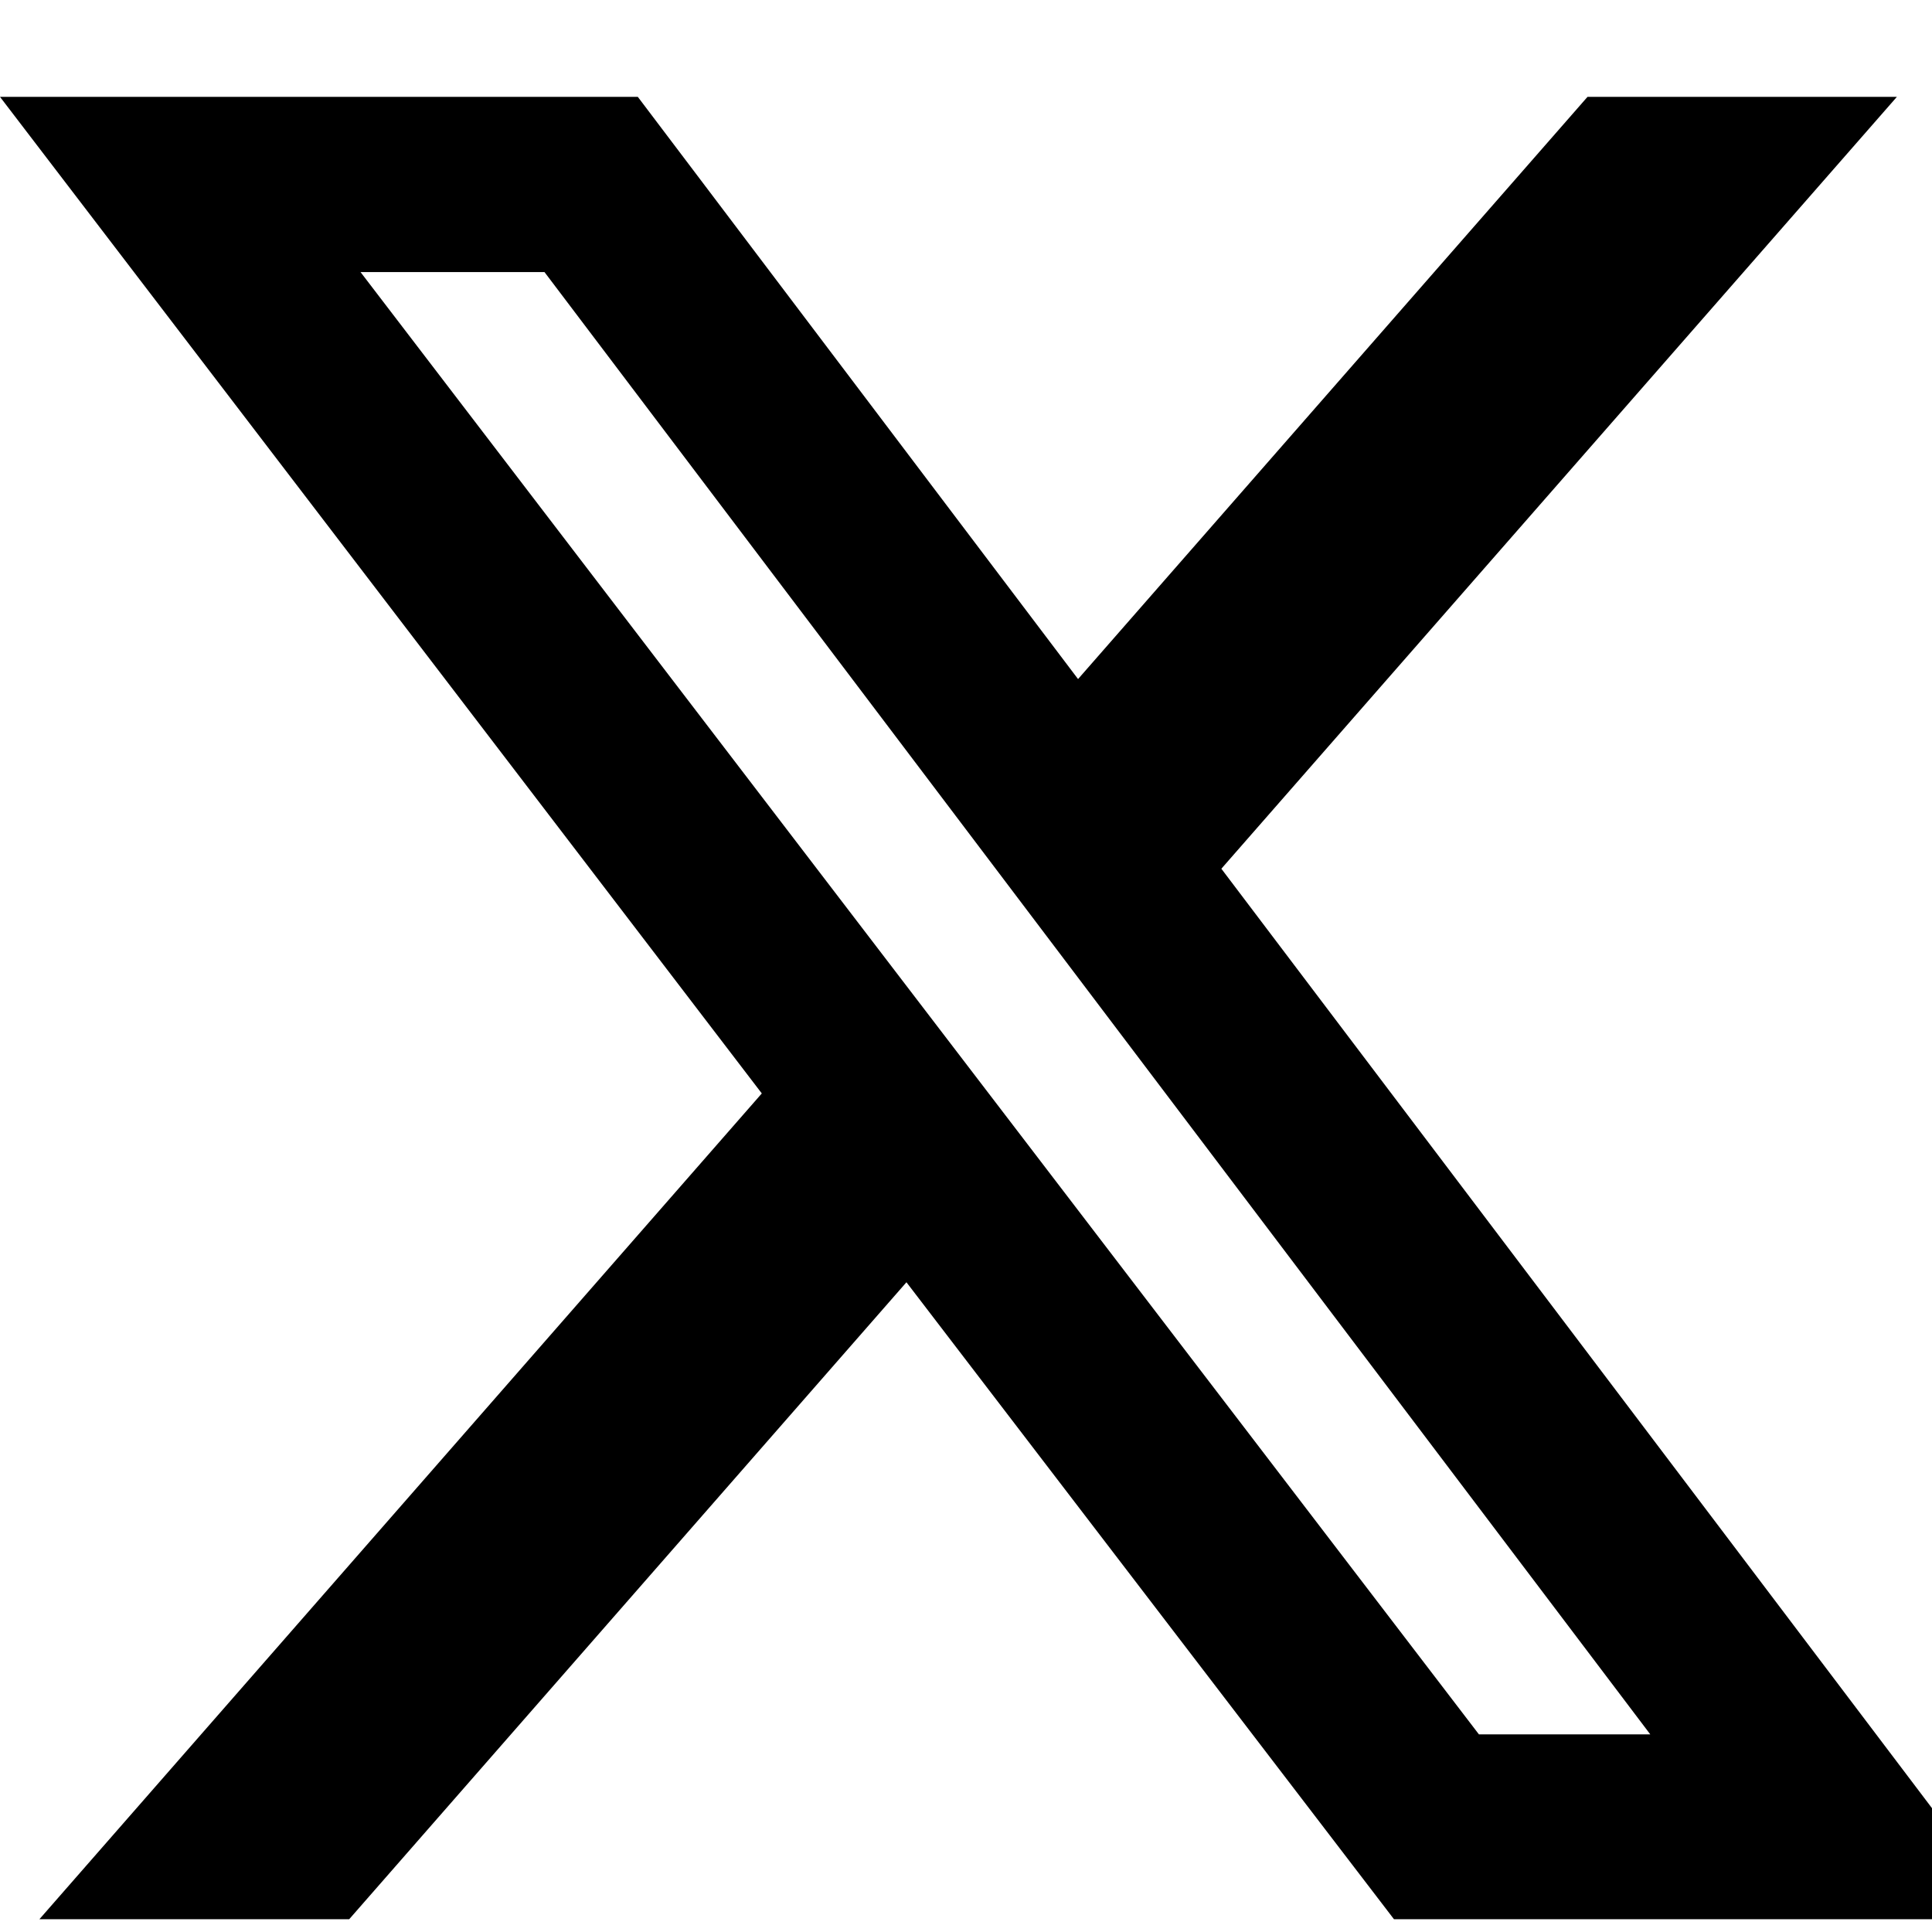
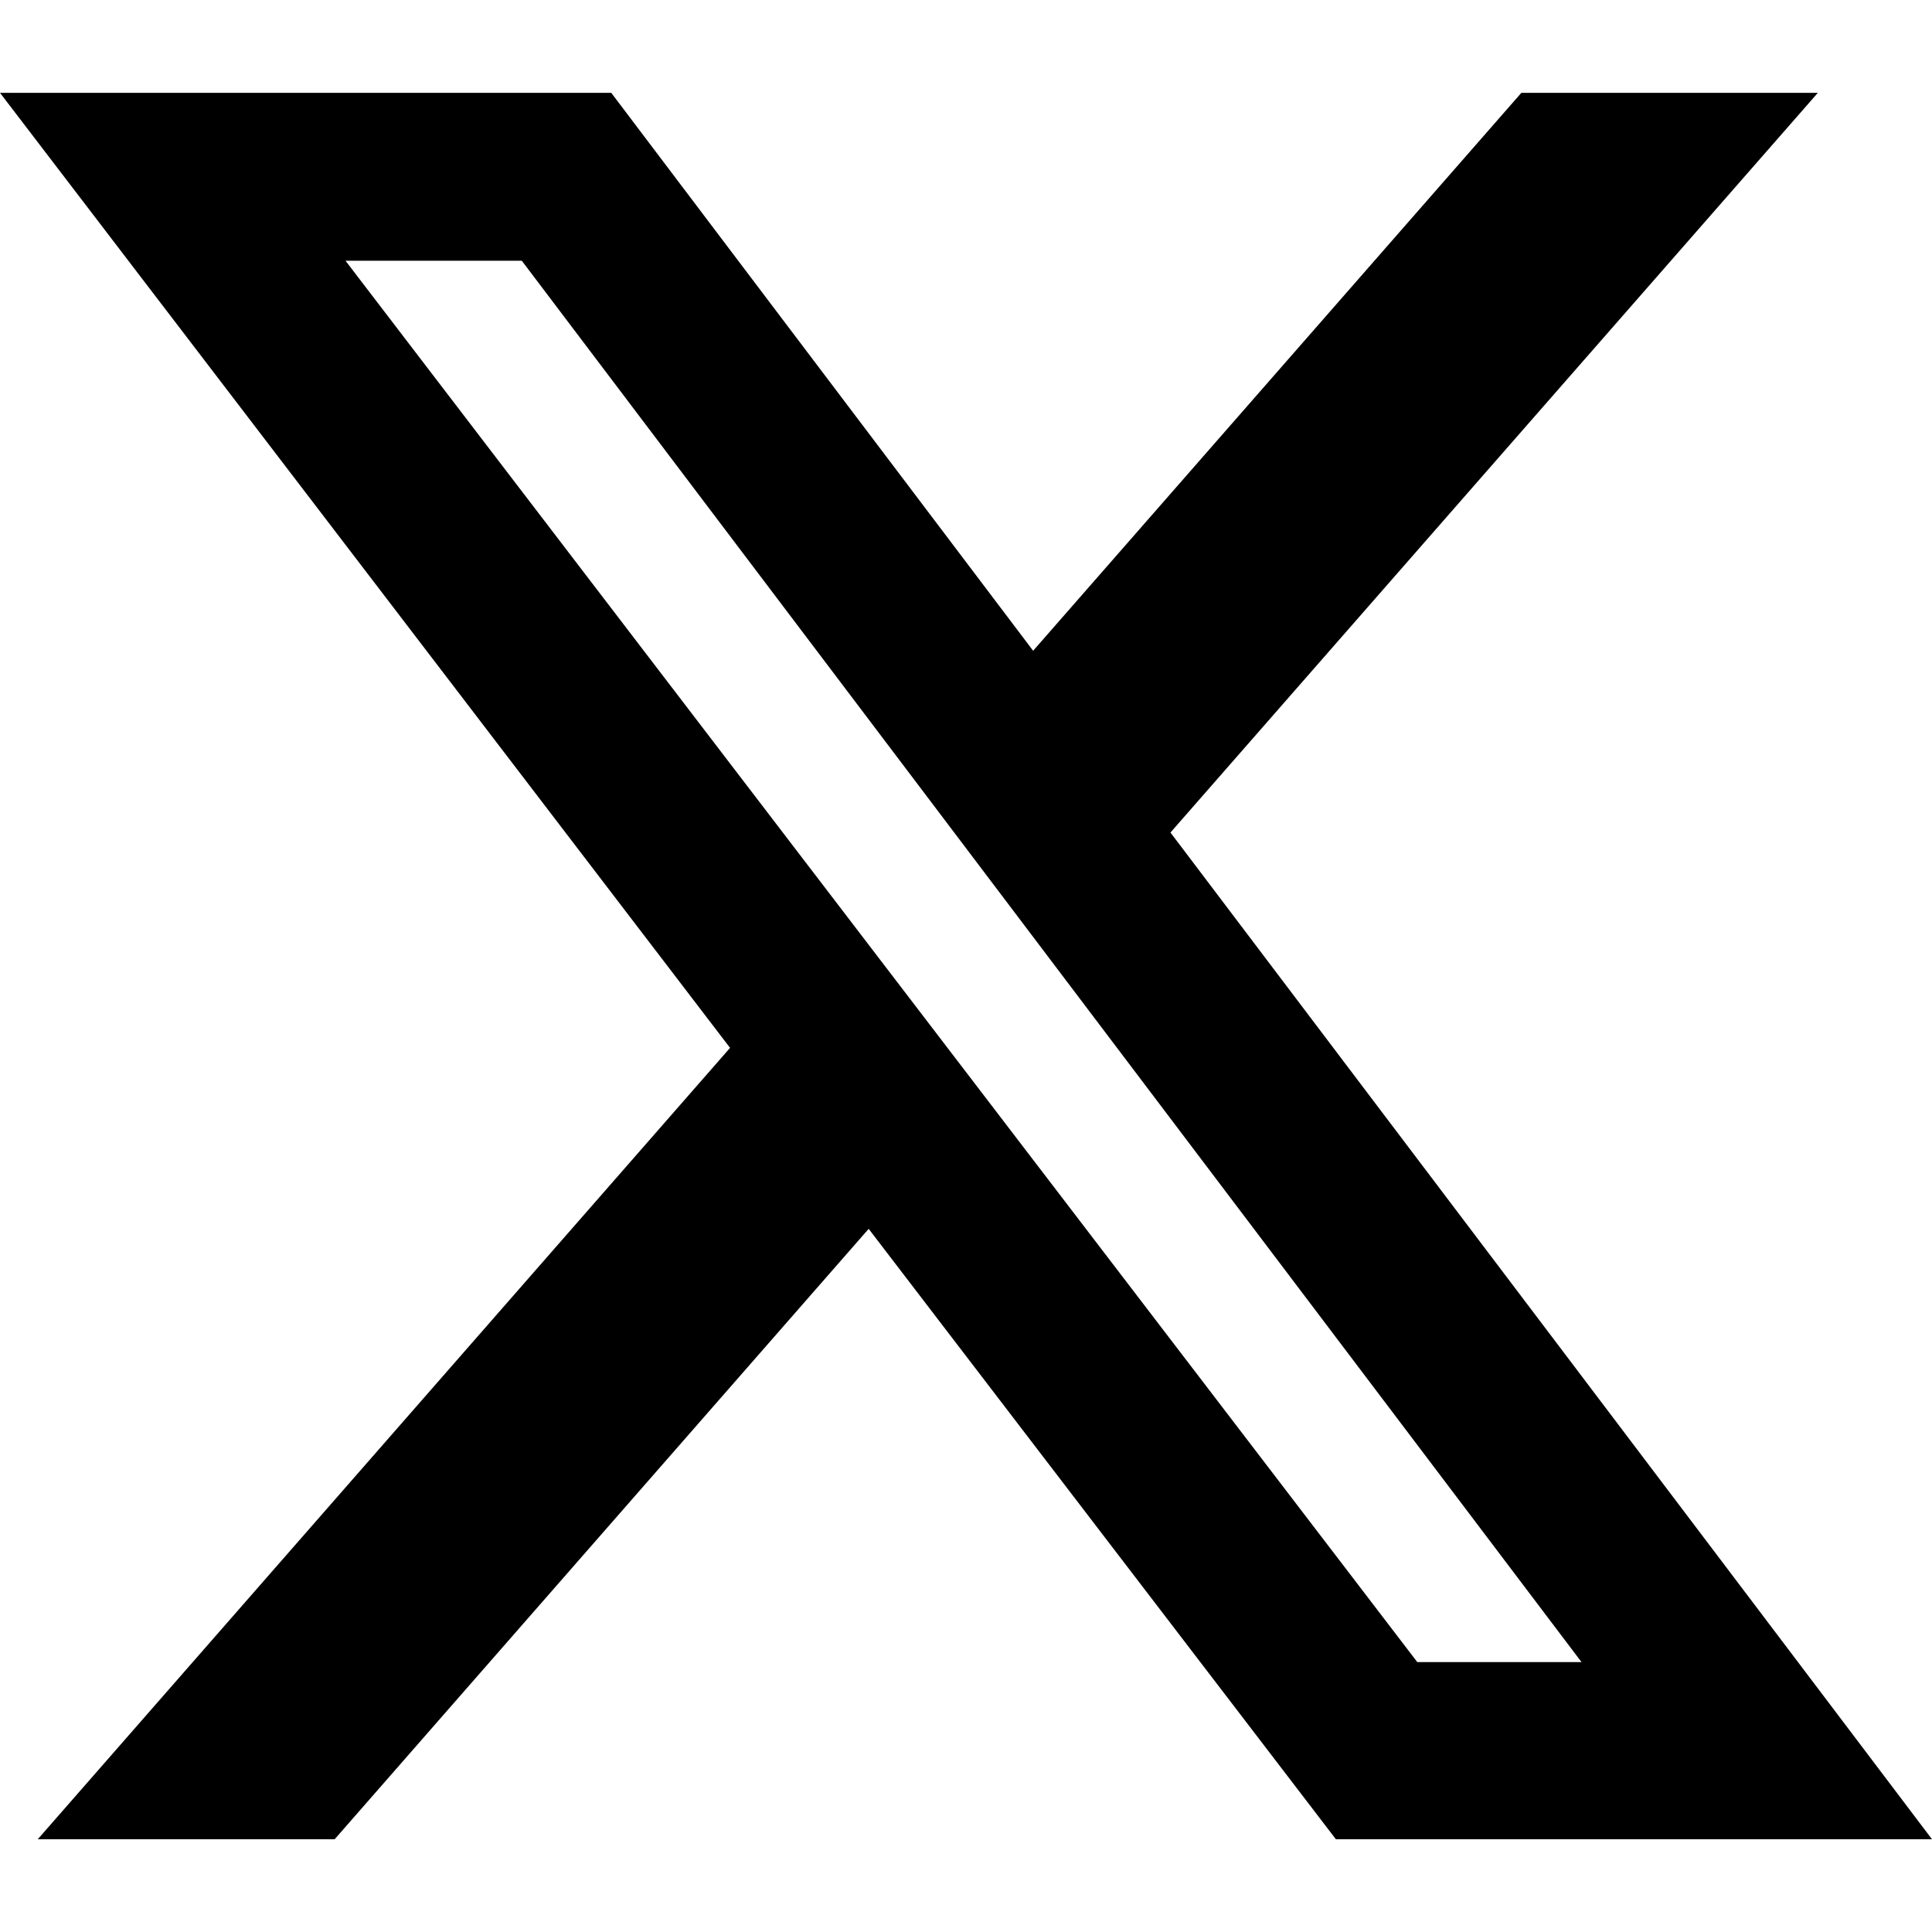
- <svg xmlns="http://www.w3.org/2000/svg" id="Capa_1" data-name="Capa 1" viewBox="0 0 23 23">
+ <svg xmlns="http://www.w3.org/2000/svg" id="Capa_1" data-name="Capa 1" viewBox="0 0 24 24">
  <path d="m18.9,1.153h3.682l-8.042,9.189,9.46,12.506h-7.405l-5.804-7.583-6.634,7.583H.469l8.6-9.831L0,1.153h7.593l5.241,6.931,6.065-6.931Zm-1.293,19.494h2.039L6.482,3.239h-2.19l13.314,17.408Z" />
</svg>
